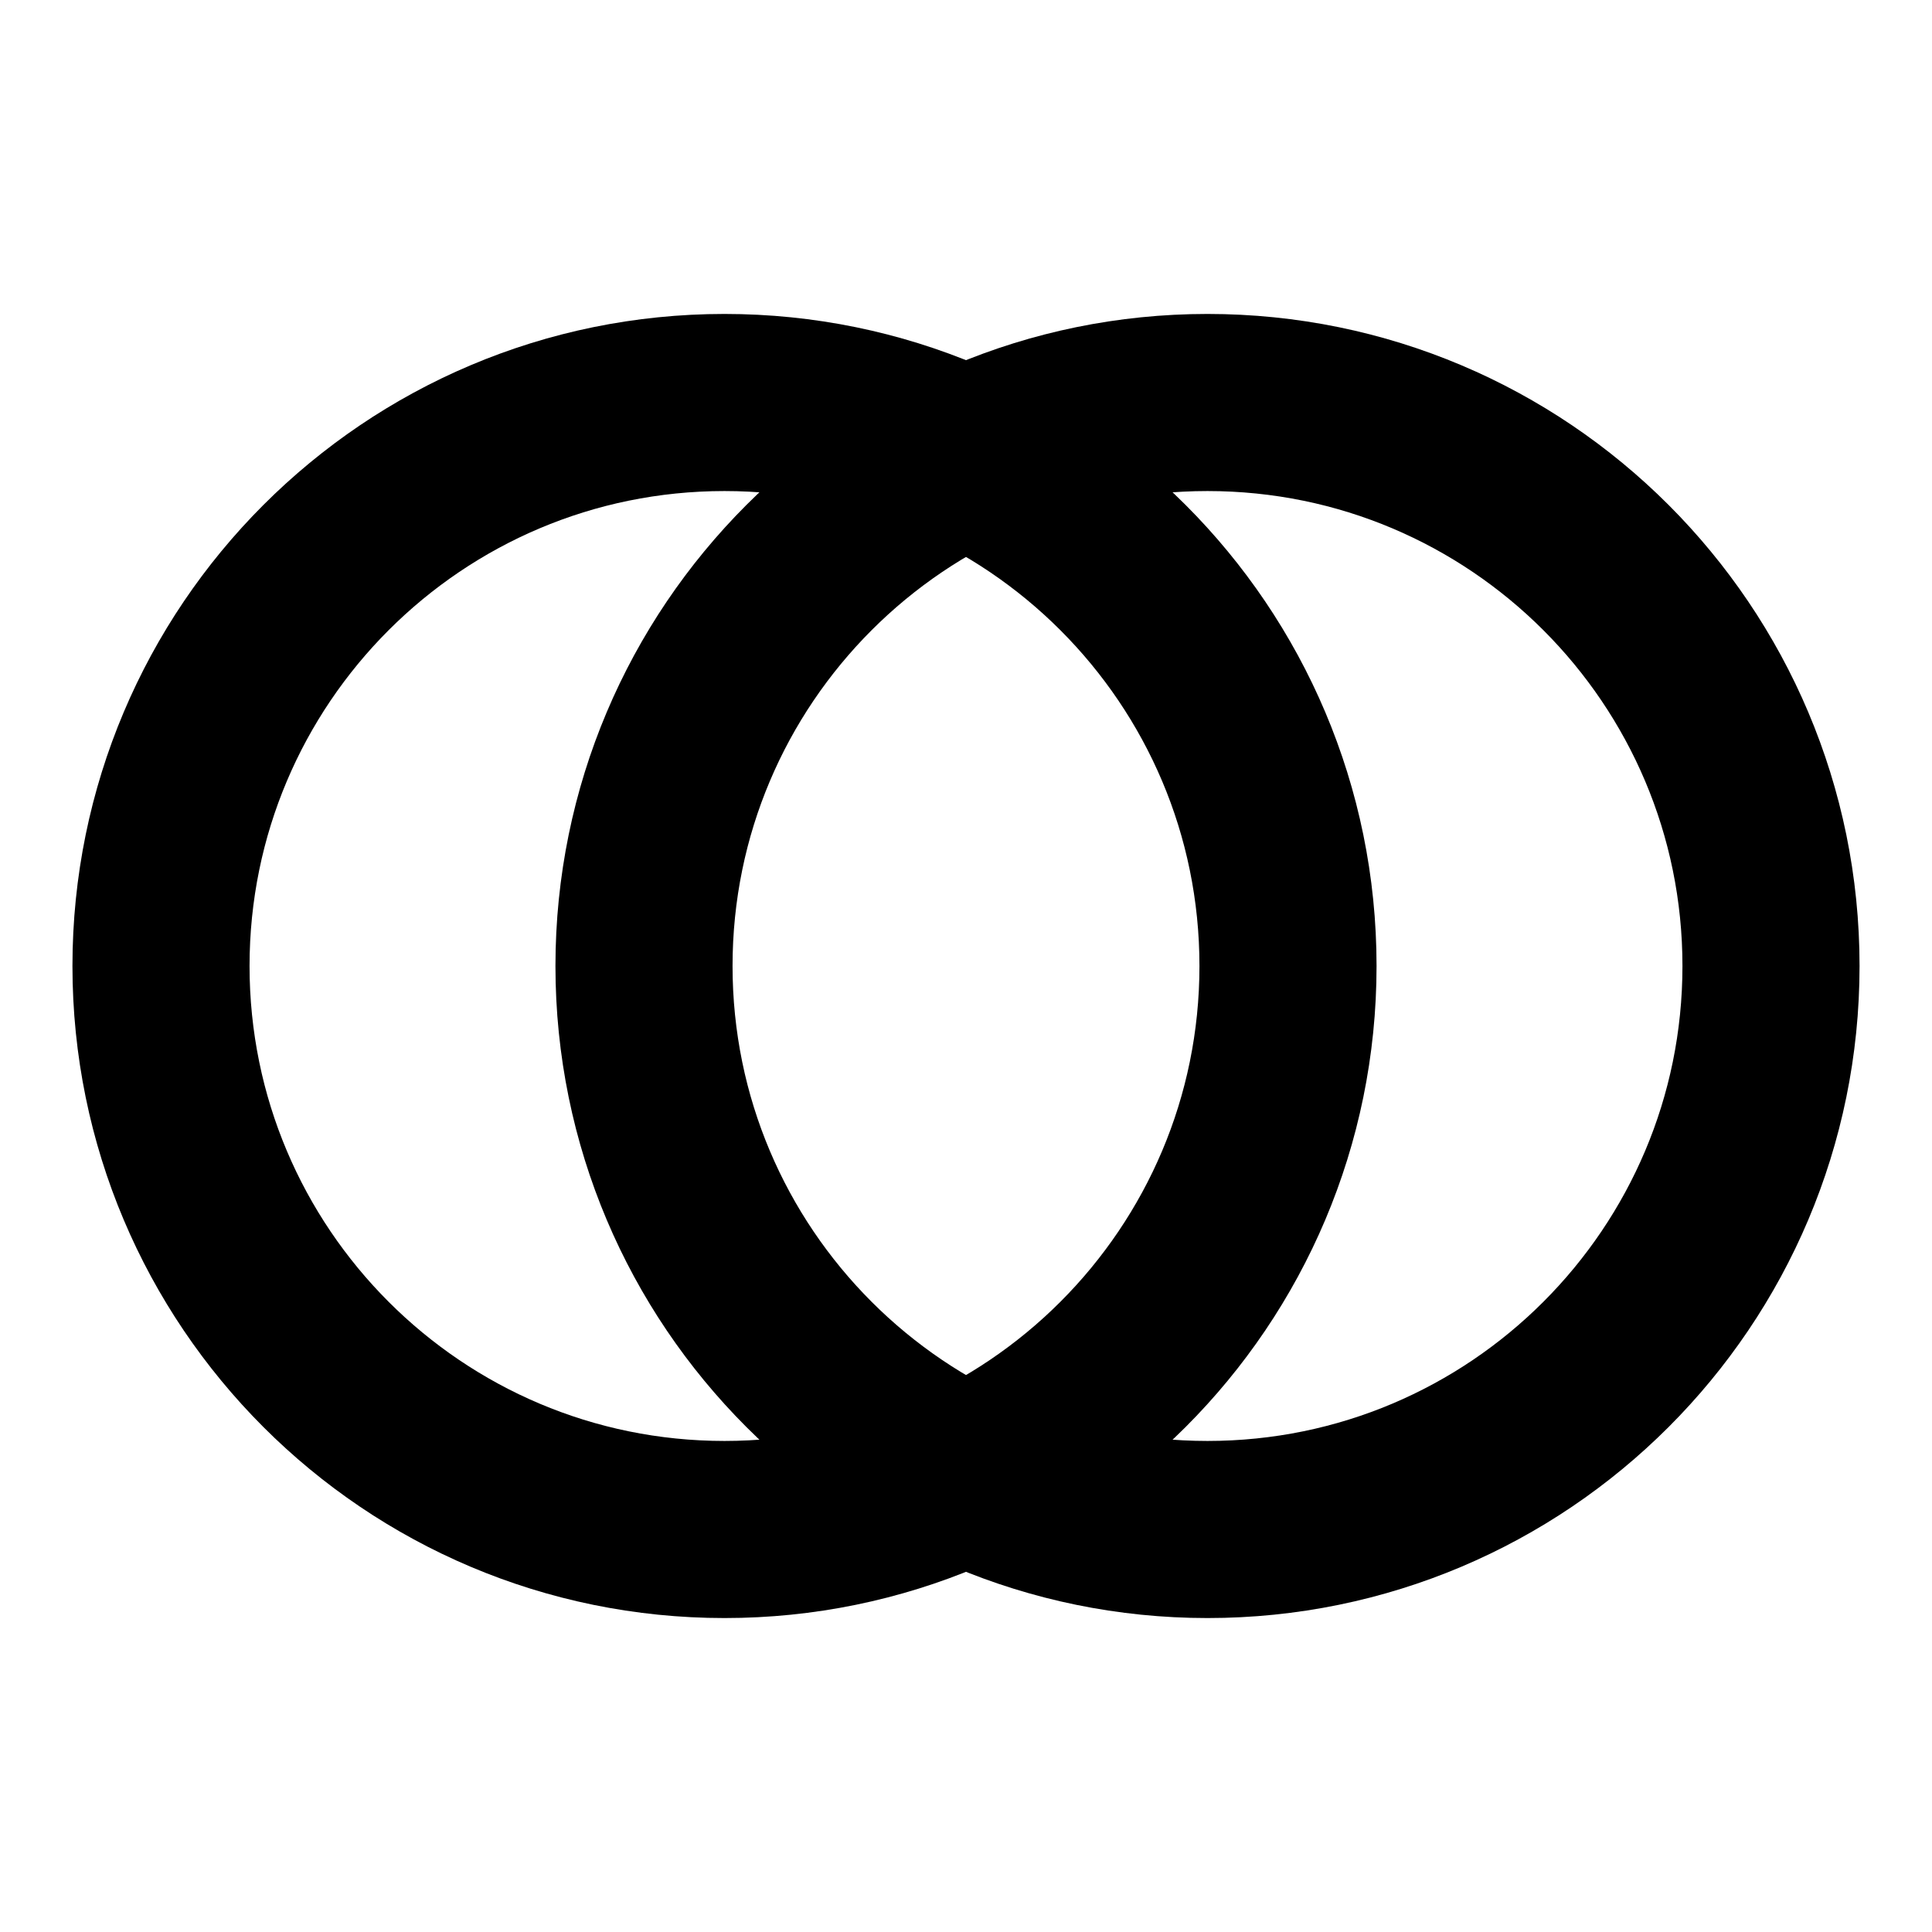
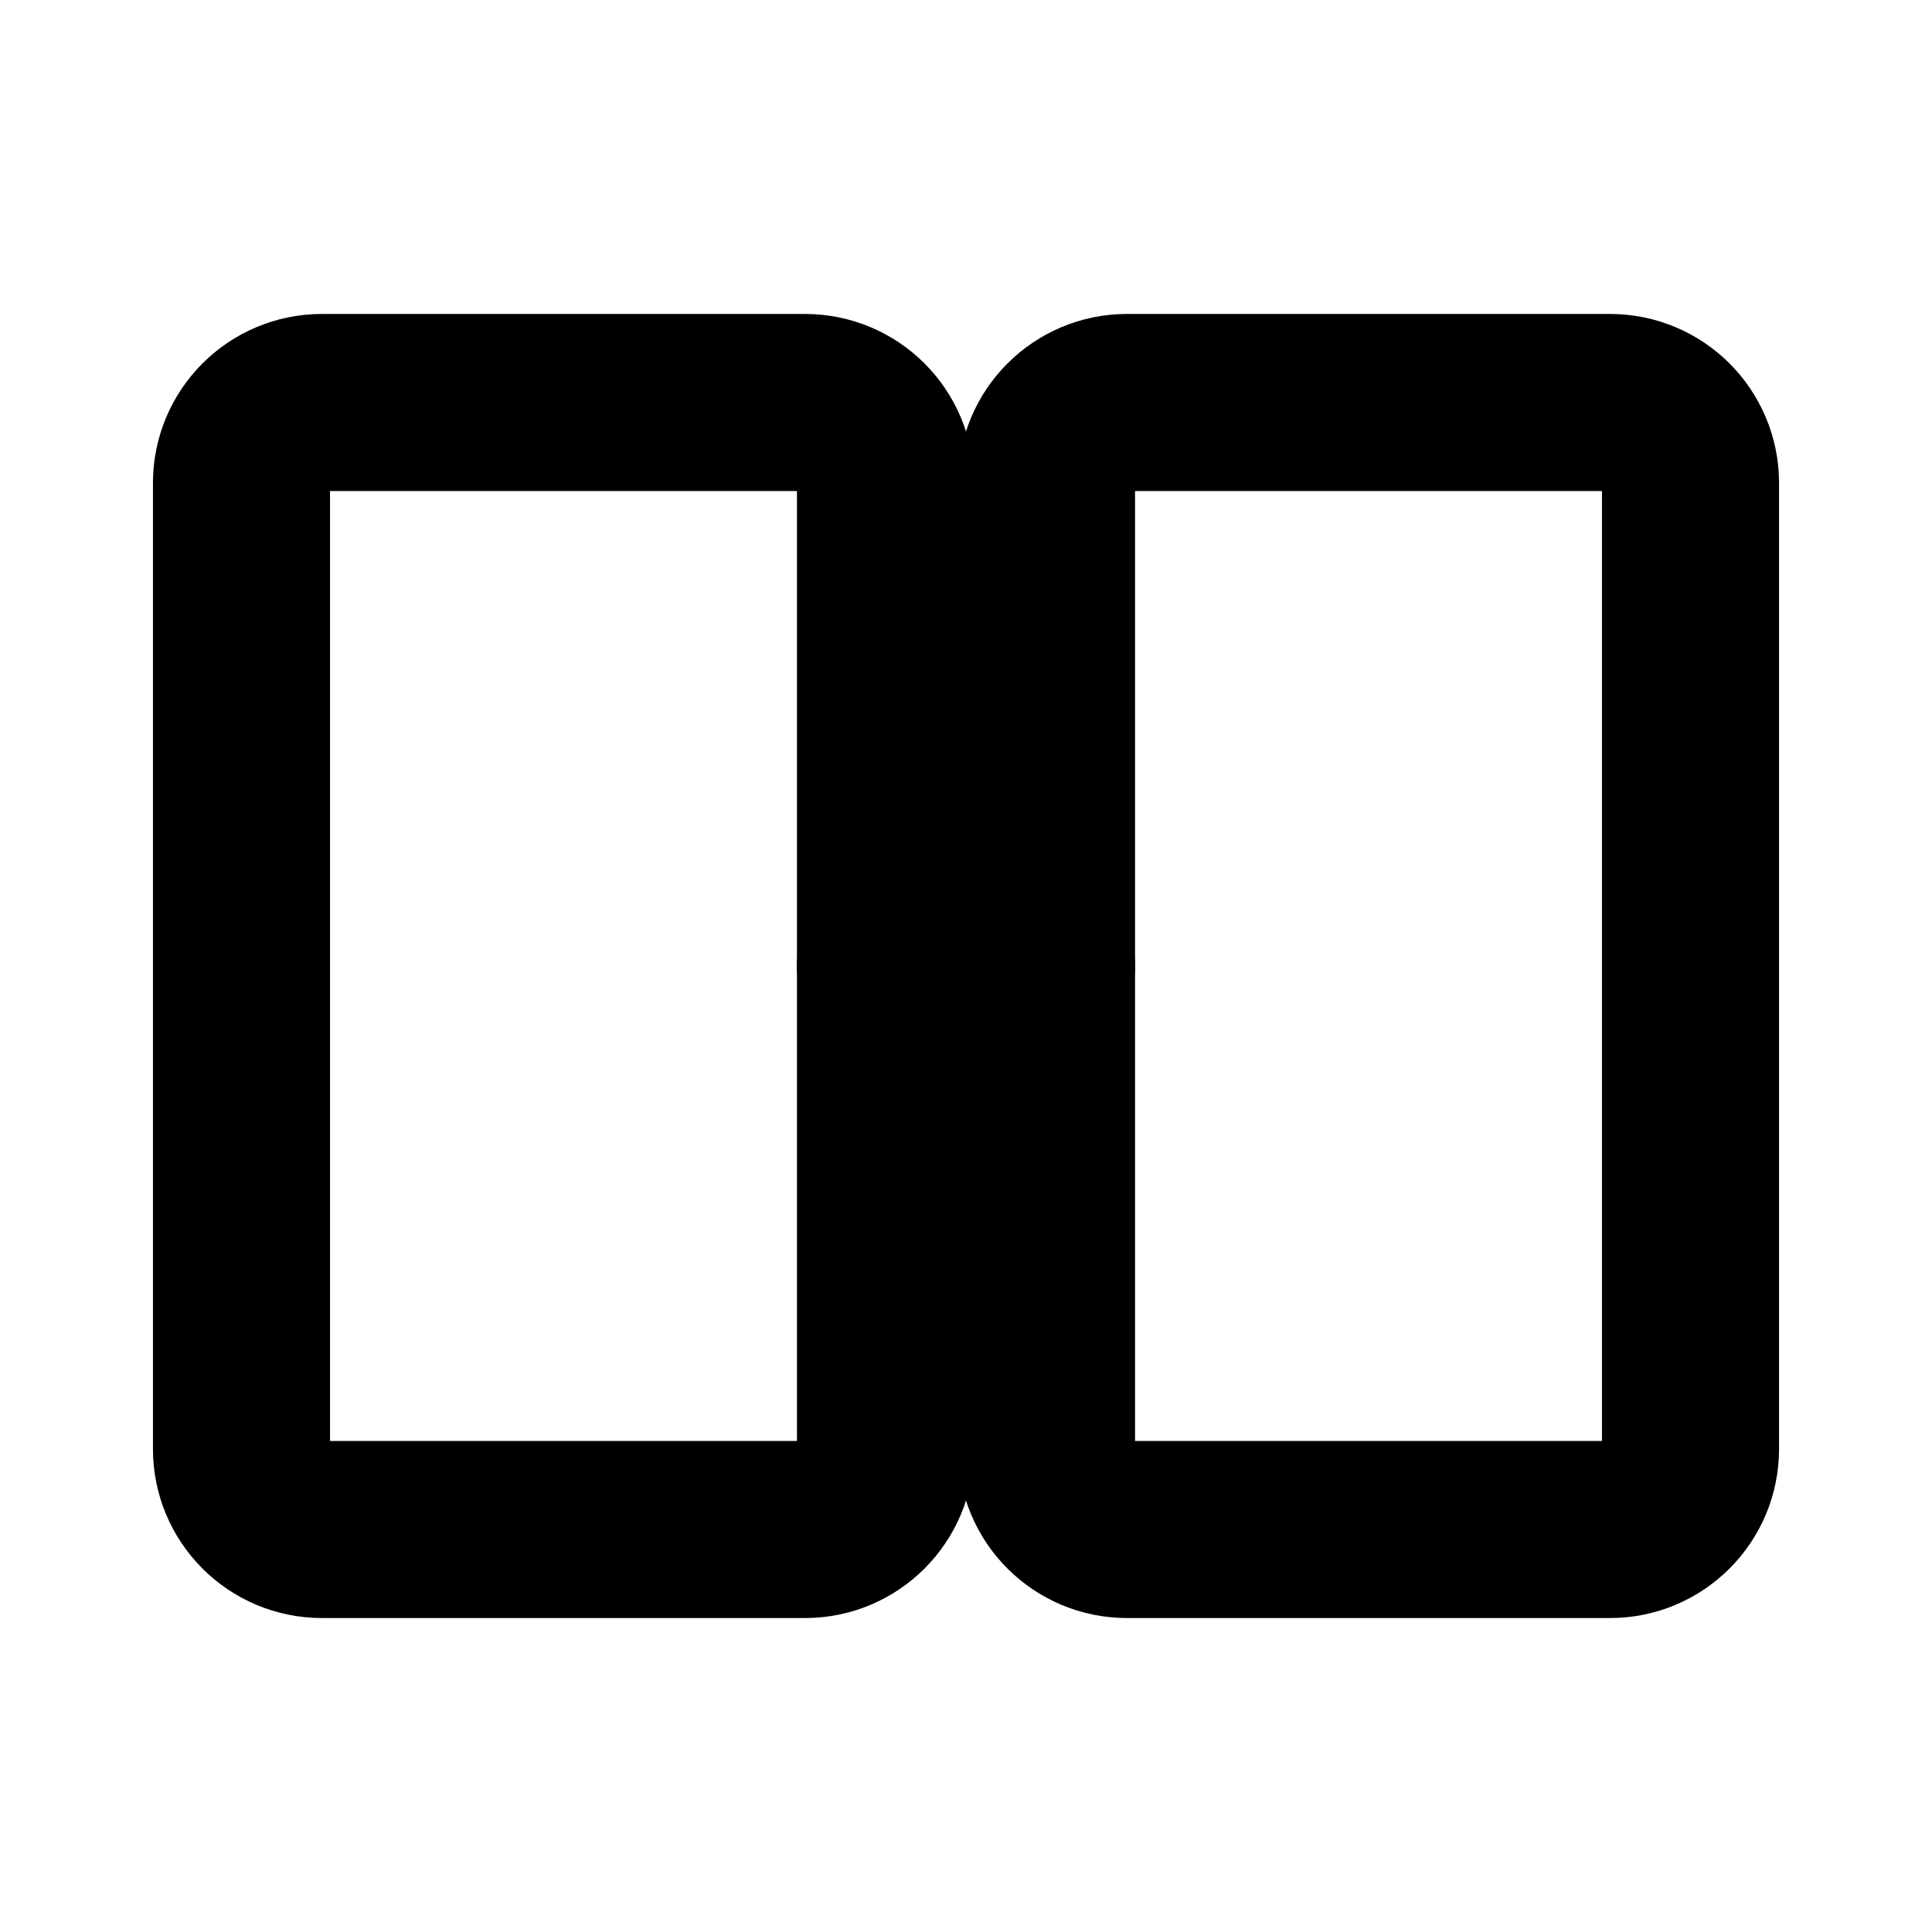
<svg xmlns="http://www.w3.org/2000/svg" width="100%" height="100%" viewBox="0 0 24 24" fill="none" stroke="currentColor" stroke-width="2.2" stroke-linecap="round" stroke-linejoin="round">
-   <circle cx="9" cy="12" r="7" />
-   <circle cx="15" cy="12" r="7" />
+   <rect x="3" y="5" width="8" height="14" rx="1" />
+   <rect x="13" y="5" width="8" height="14" rx="1" />
+   <path d="M11 12h2" />
</svg>
